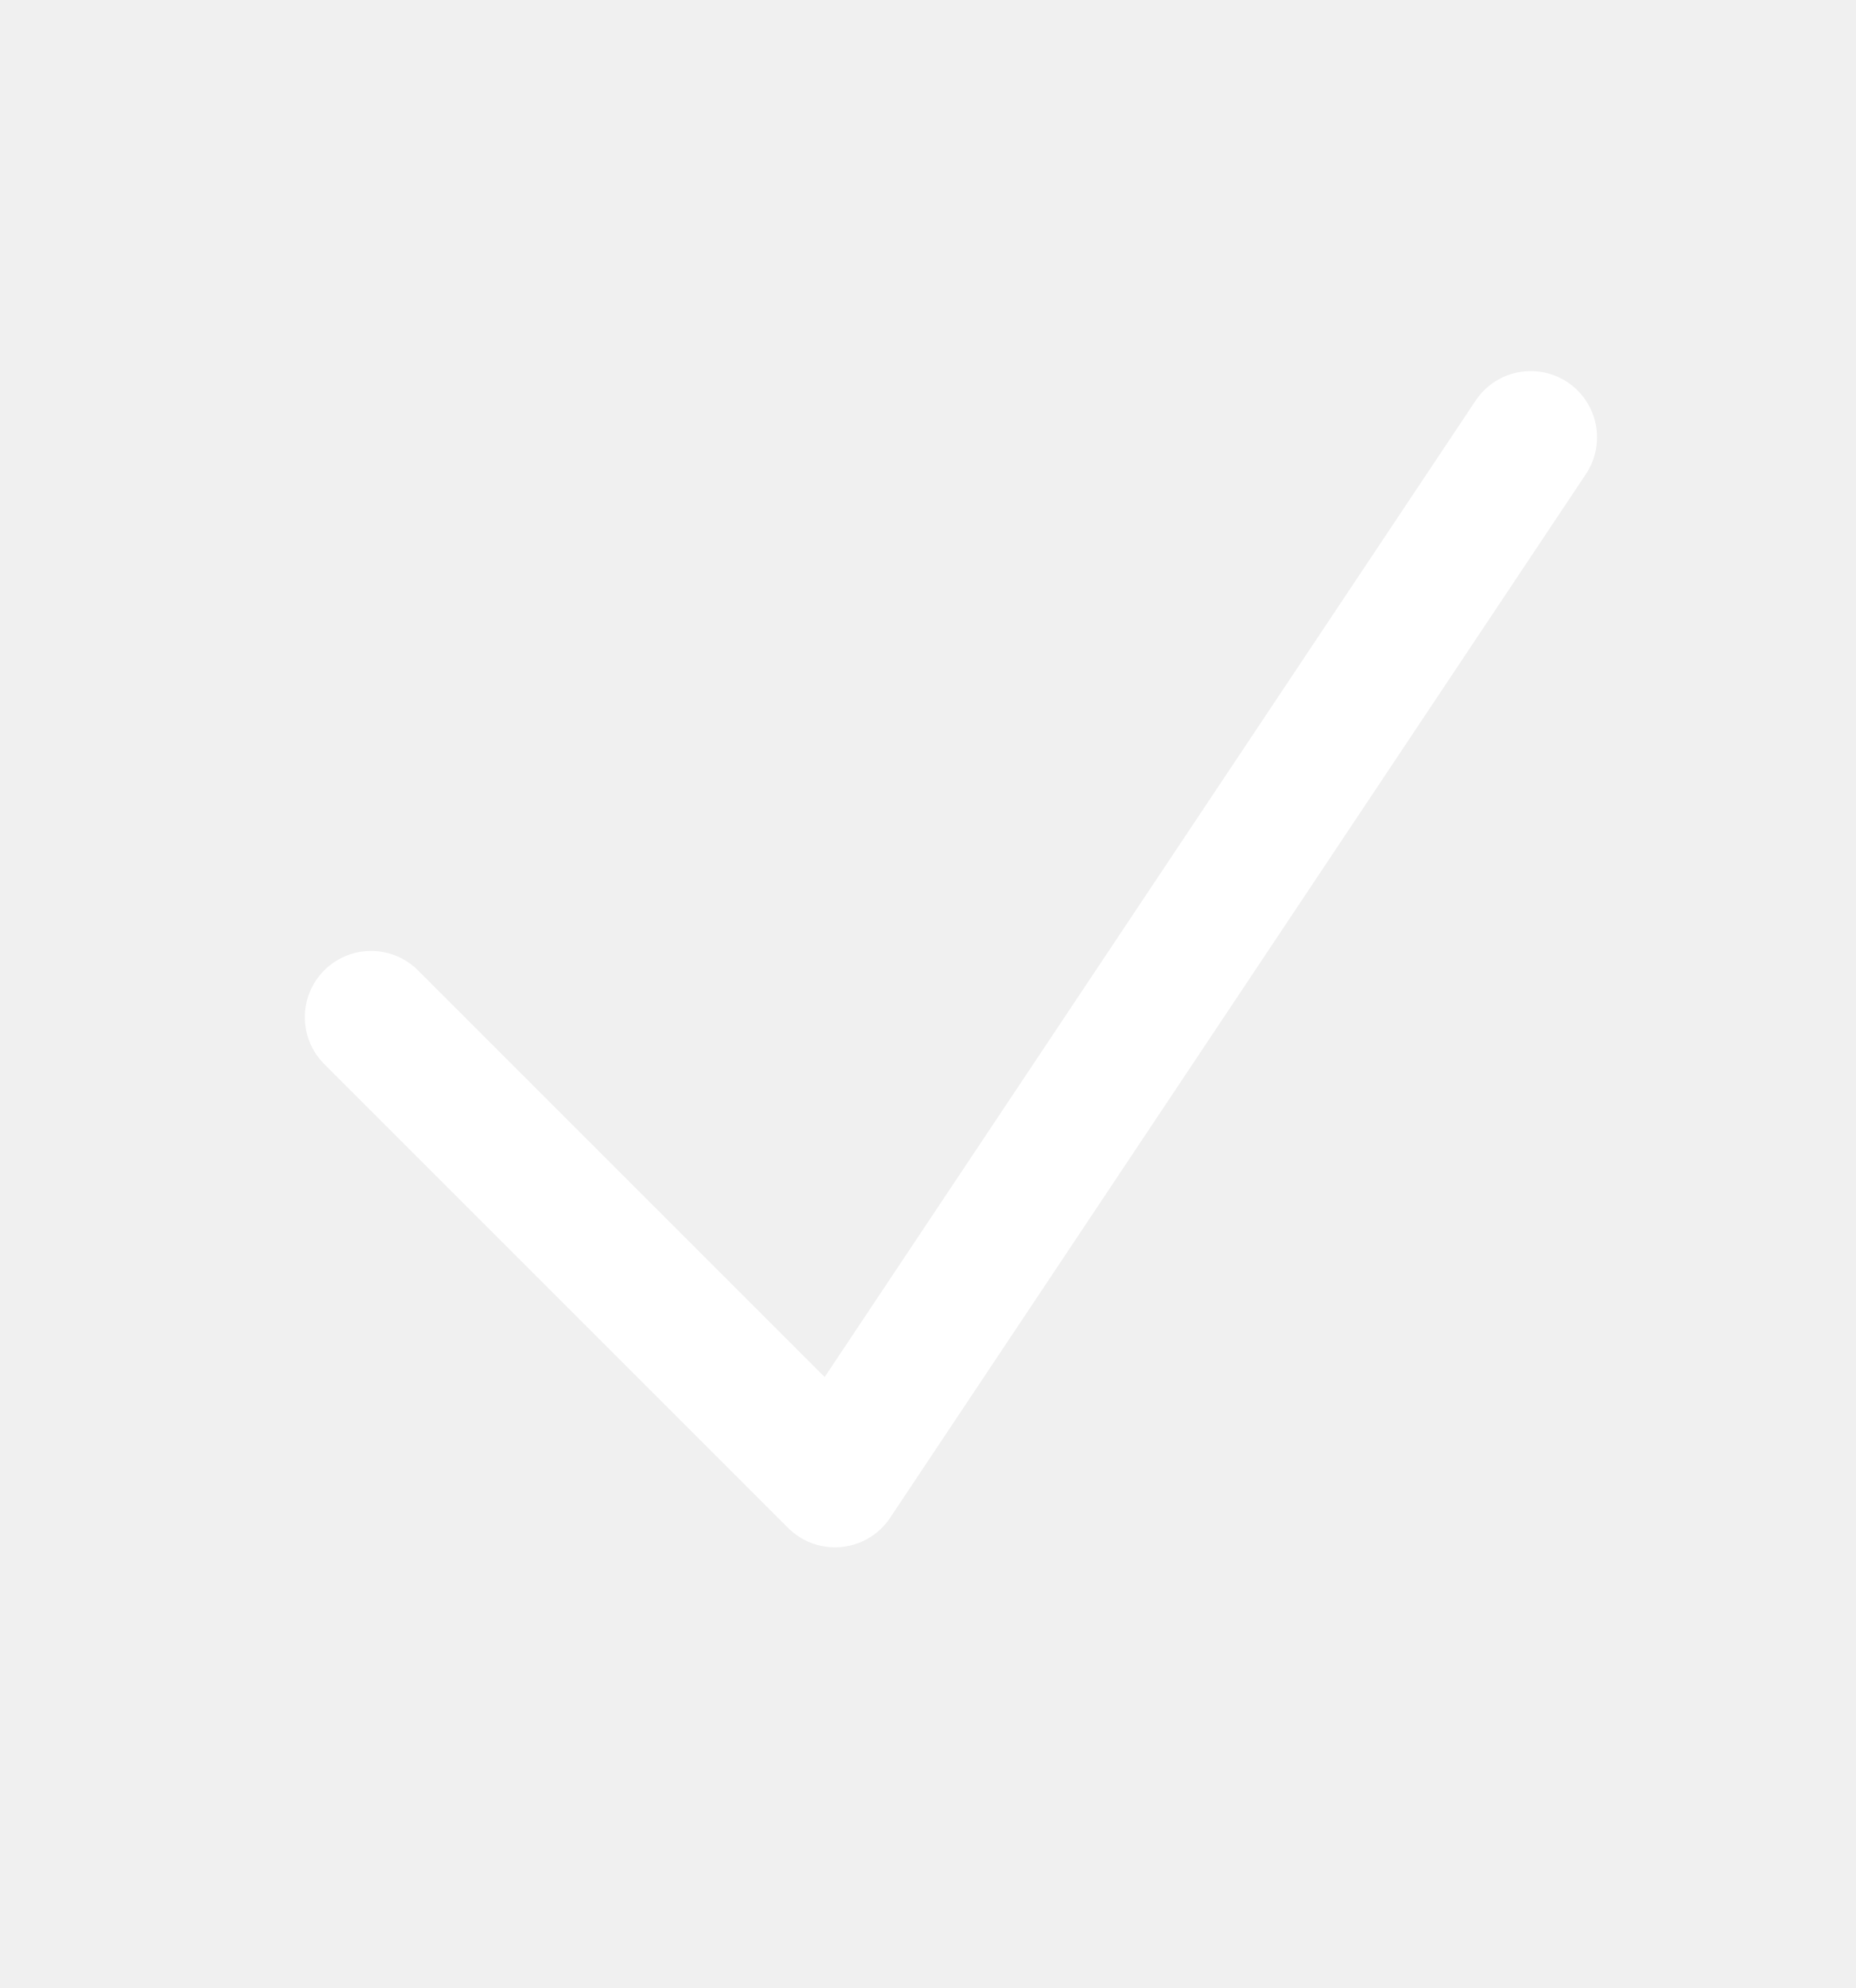
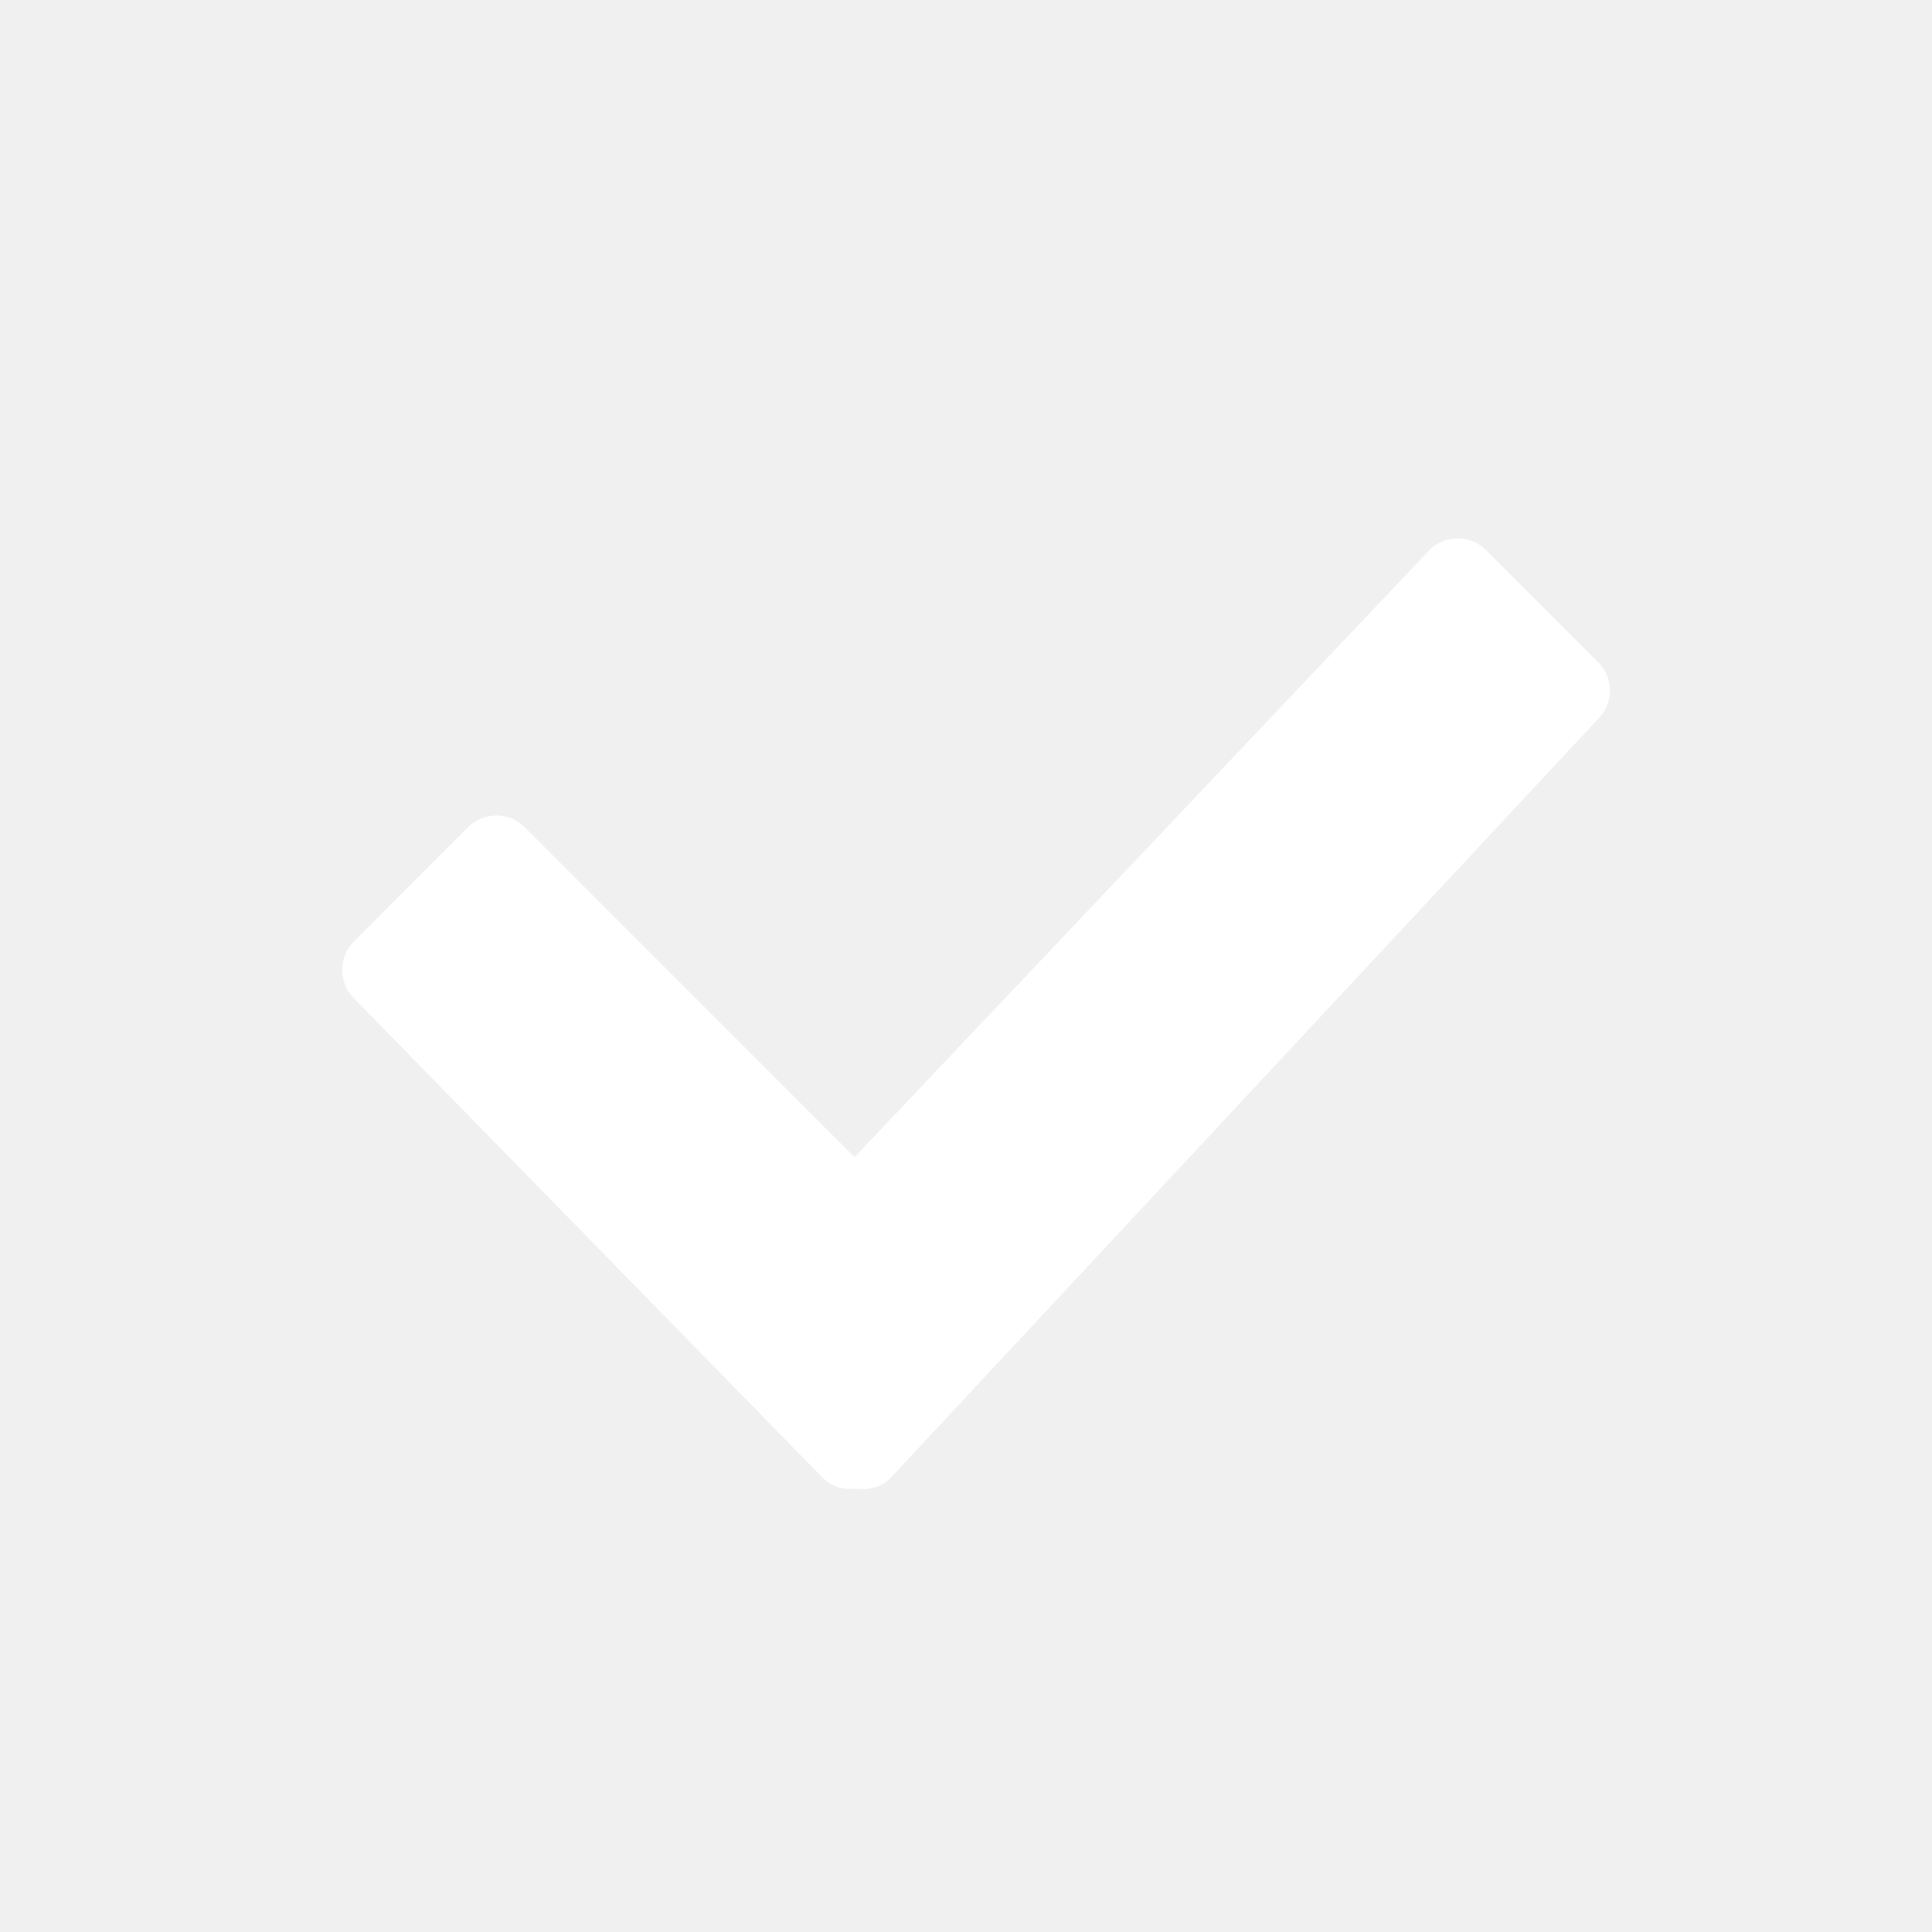
- <svg xmlns="http://www.w3.org/2000/svg" width="14" height="15" viewBox="0 0 14 15" fill="none">
-   <path d="M2.8 7.675L6.3 11.175L11.55 3.3" stroke="white" stroke-linecap="round" stroke-linejoin="round" />
+ <svg xmlns="http://www.w3.org/2000/svg" width="96" height="96">
+   <path d="m79.42,32.92l-5.59,-5.59c-0.77,-0.77 -2.02,-0.77 -2.8,0l-28.57,30.17l-16.38,-16.39c-0.78,-0.78 -2.05,-0.78 -2.83,0l-5.66,5.67c-0.78,0.77 -0.78,2.05 0,2.83l23.3,23.83c0.45,0.45 1.06,0.61 1.65,0.53c0.61,0.09 1.25,-0.06 1.71,-0.53l35.17,-37.73c0.77,-0.77 0.77,-2.03 0,-2.8z" fill="white" />
</svg>
